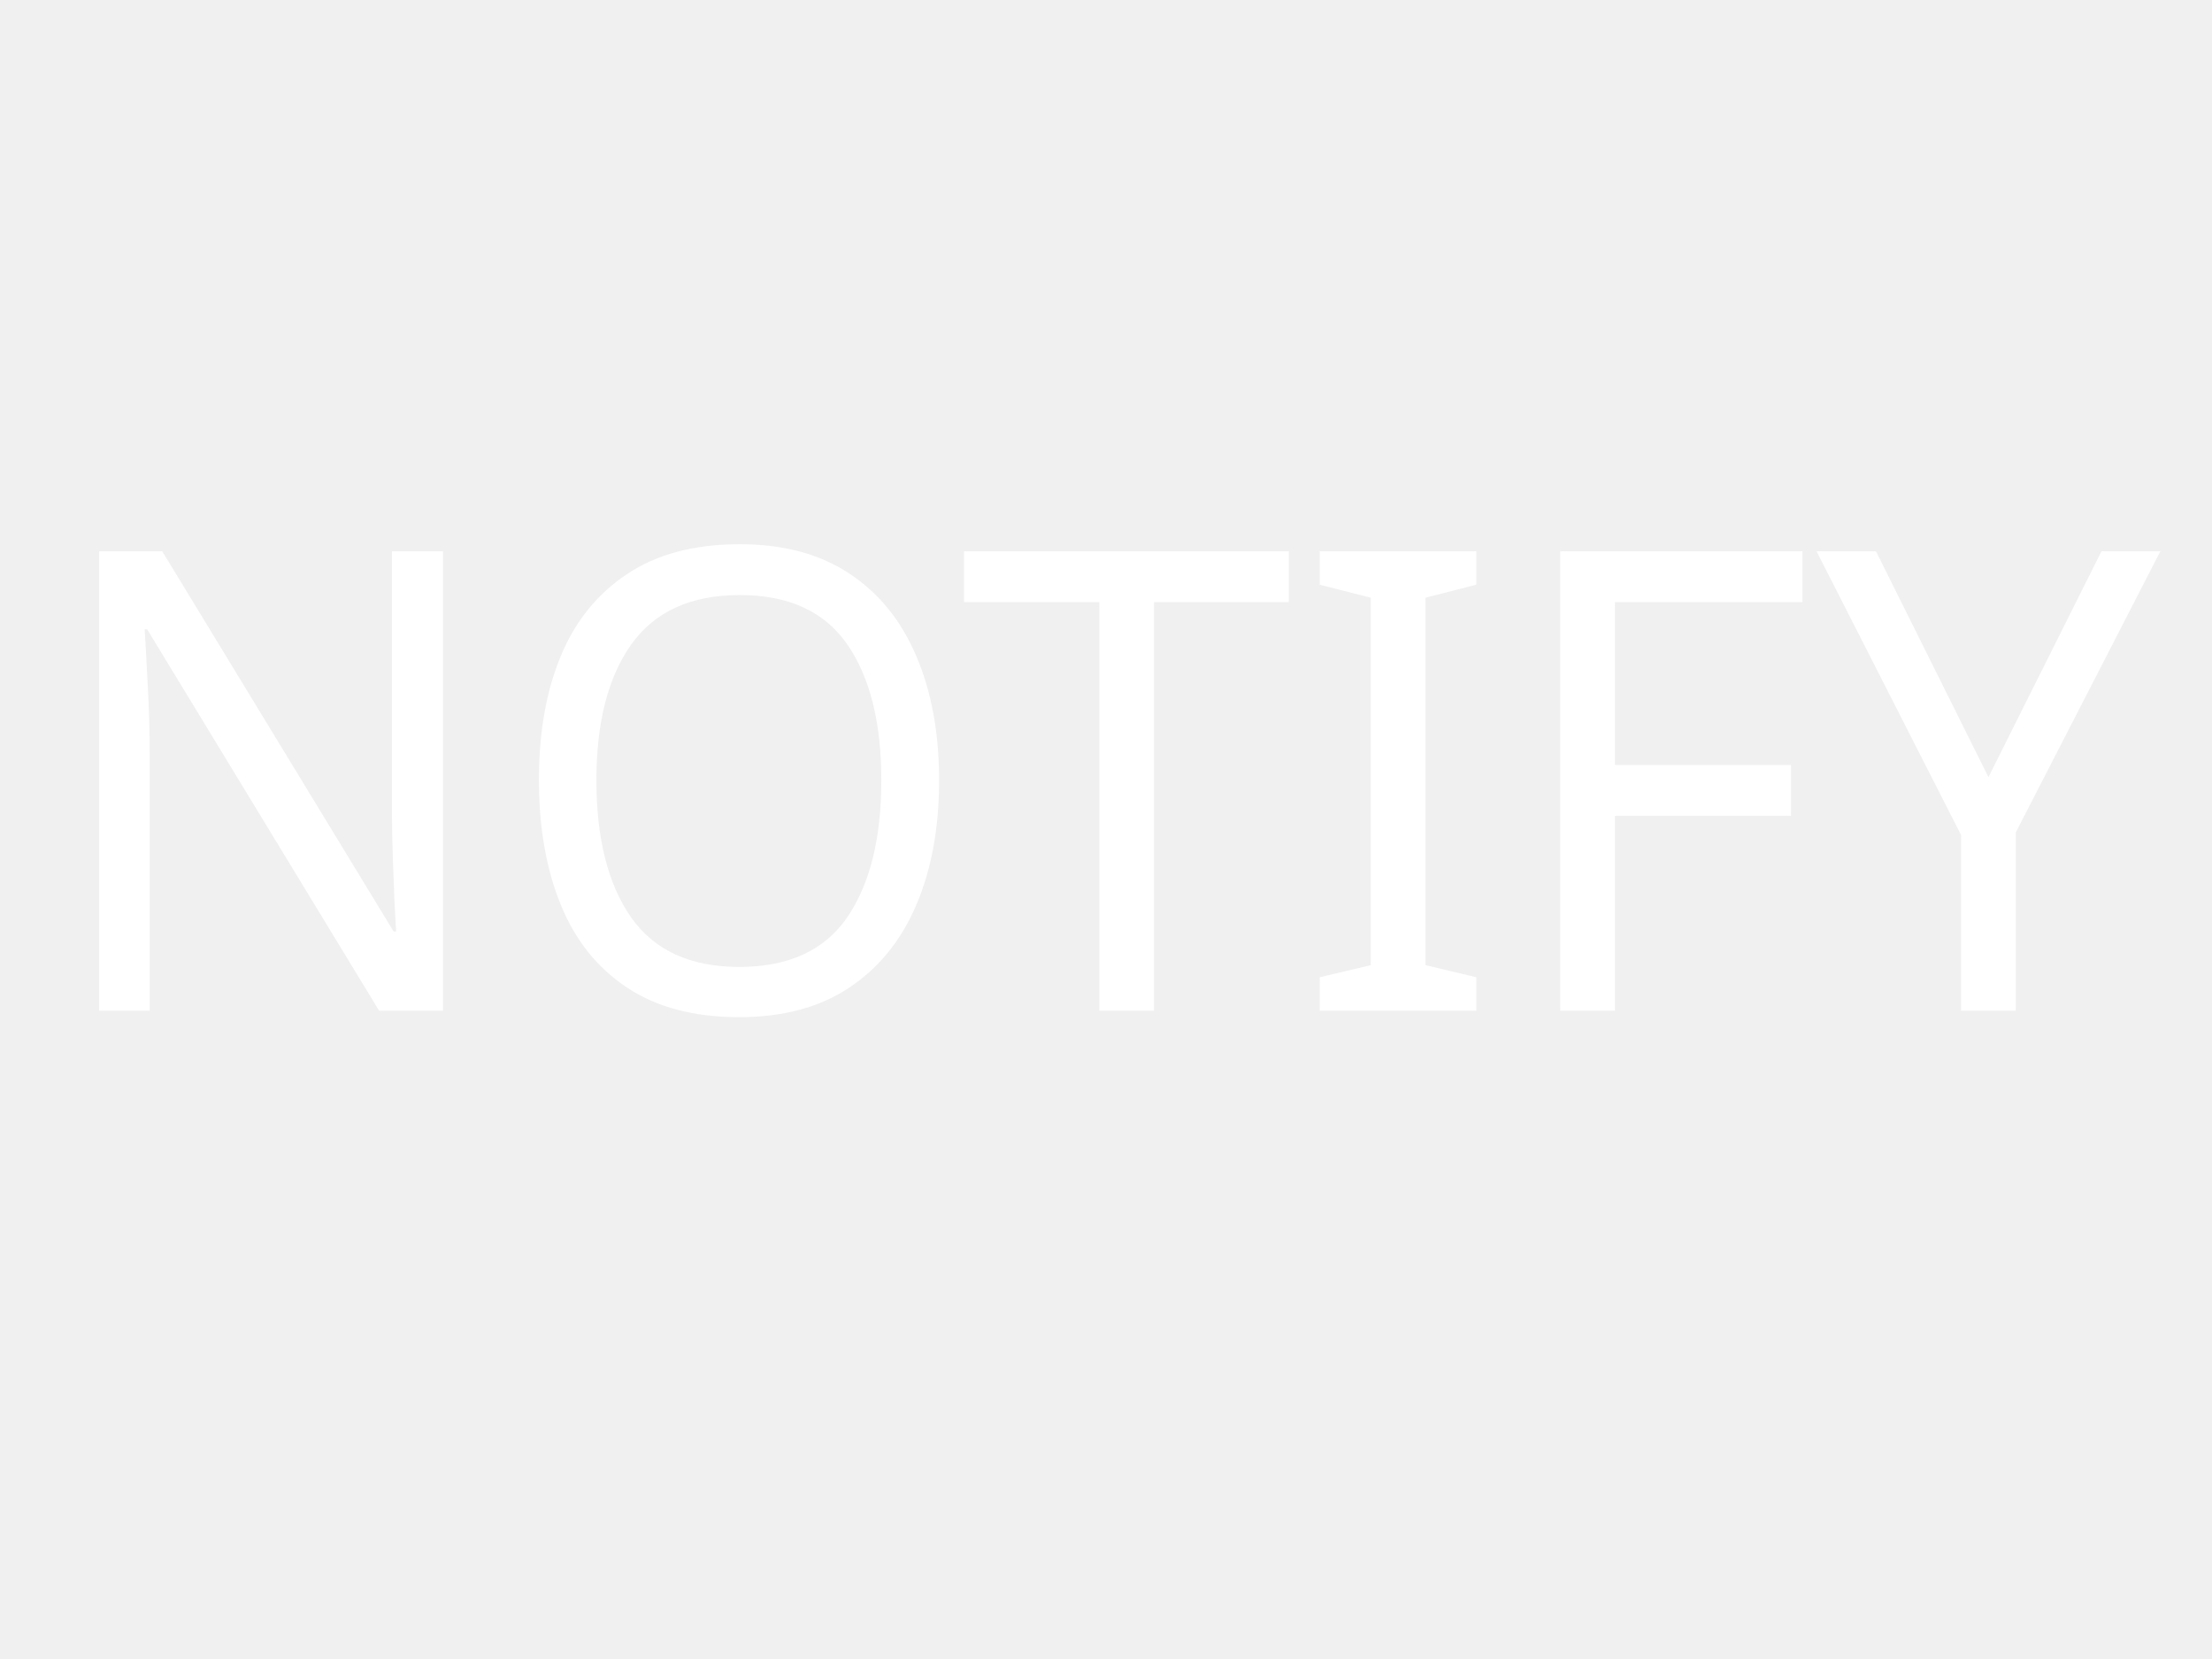
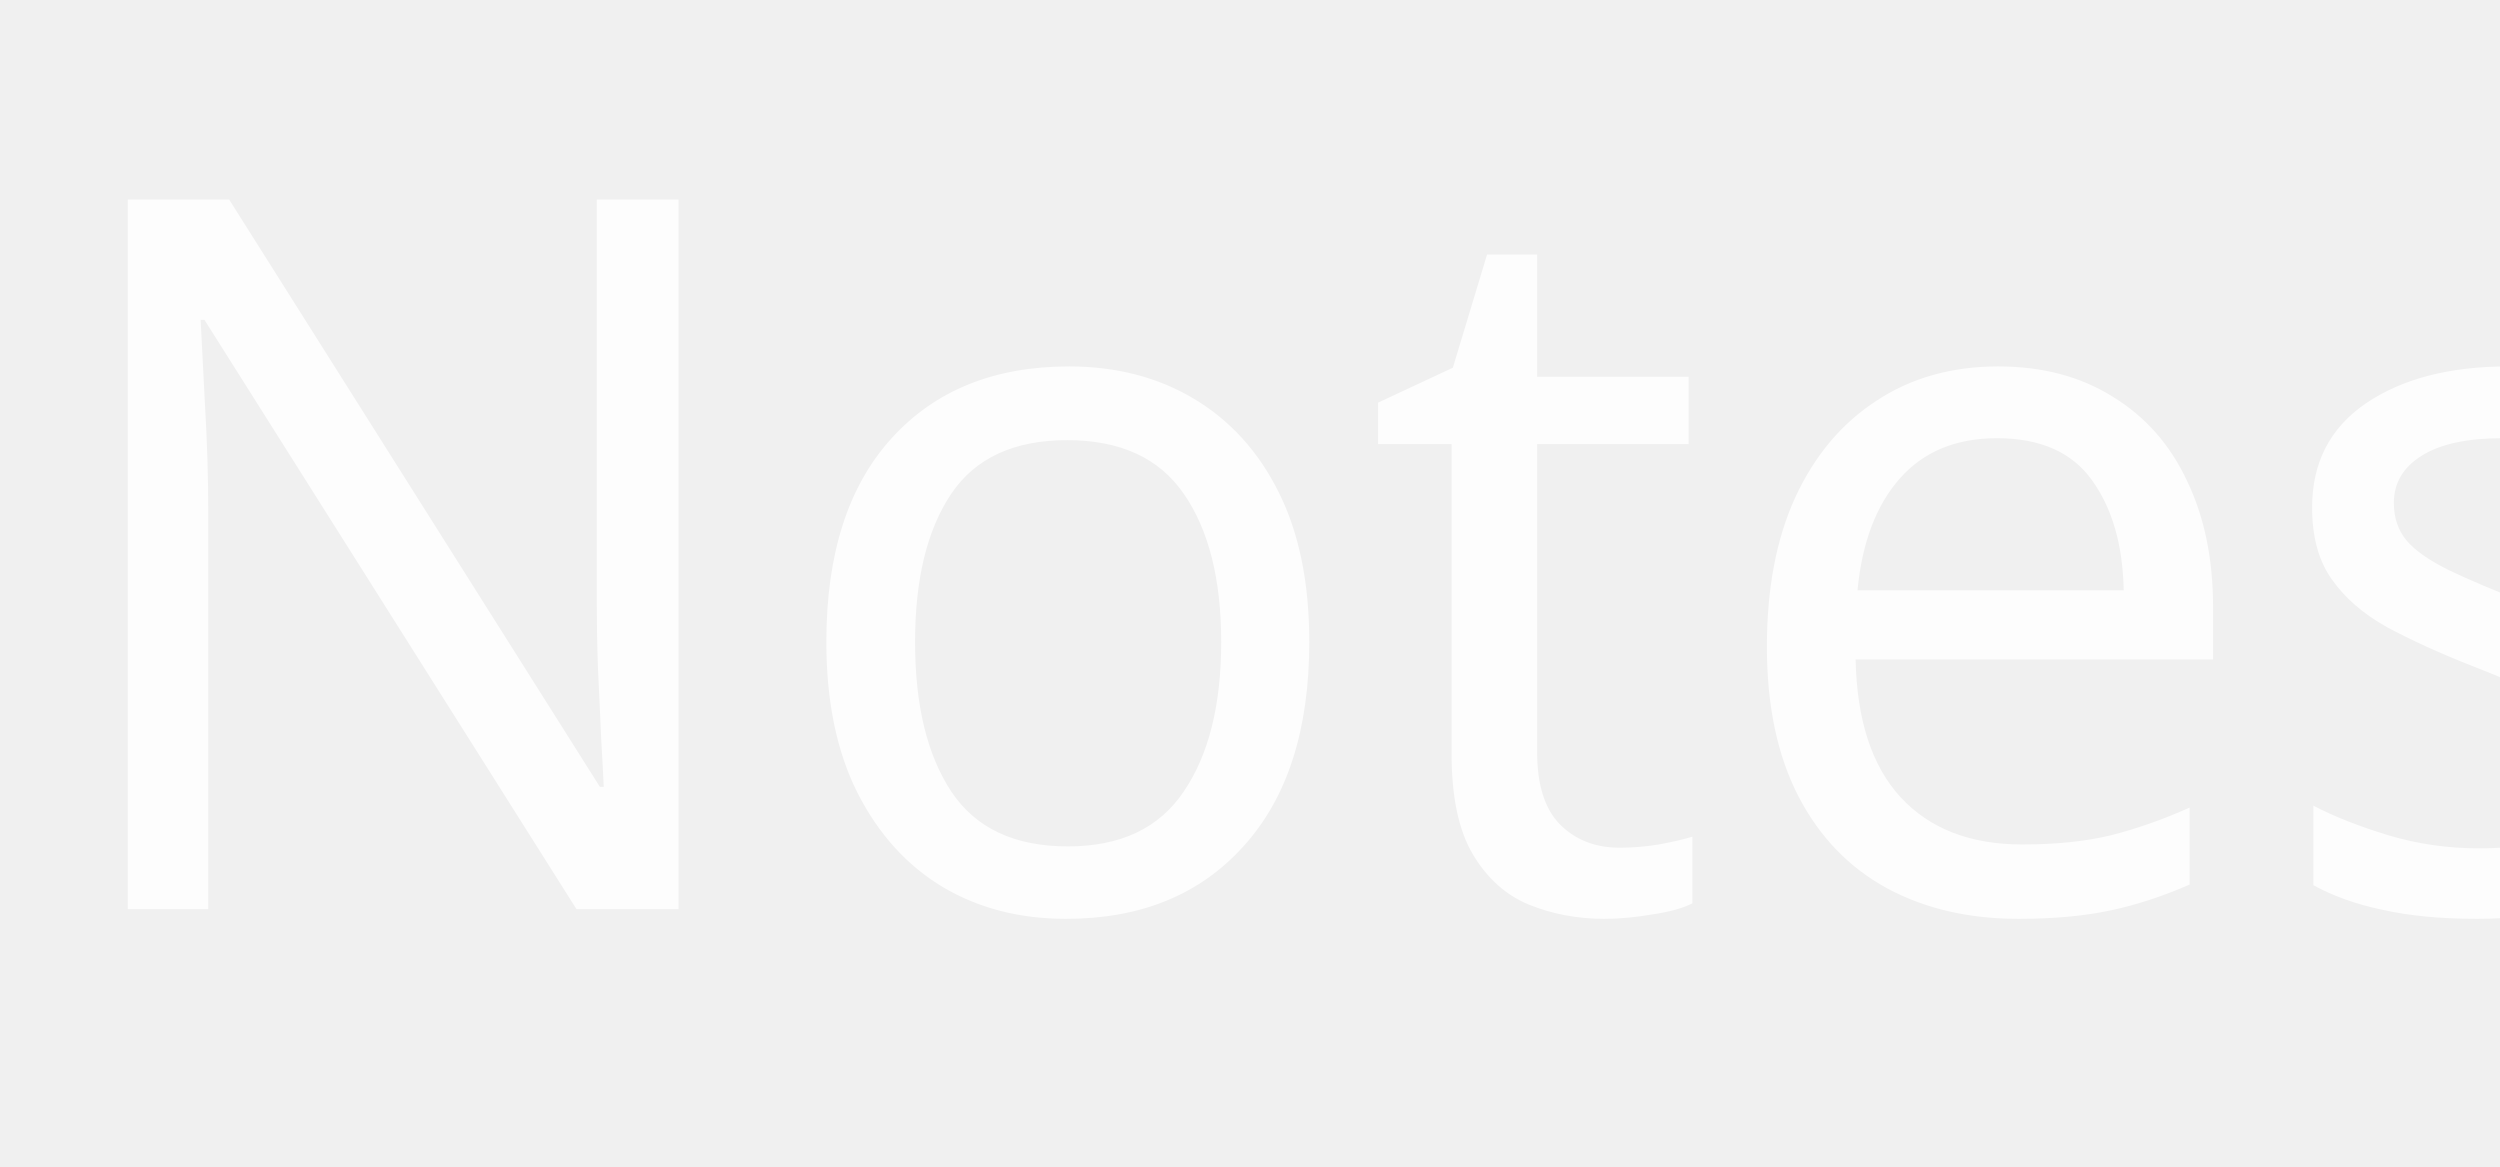
- <svg xmlns="http://www.w3.org/2000/svg" width="640" height="480">
-   <g class="layer">
-     <text fill="#fff" font-family="Sans-serif" font-size="34" font-weight="normal" id="svg_1" stroke="#000000" stroke-width="0" text-anchor="middle" transform="matrix(5.16747 0 0 5.47375 -448.245 -482.802)" x="148.346" xml:space="preserve" y="141.625">NOTIFY</text>
+ <svg xmlns="http://www.w3.org/2000/svg" width="75" height="35">
+   <g>
+     <text transform="matrix(1.21687 0 0 1.24201 -0.307613 -3.55739)" stroke="rgba(255, 255, 255, 0.85)" xml:space="preserve" text-anchor="start" font-family="'Asap'" font-size="24" id="svg_1" y="24.826" x="1.075" stroke-width="0" fill="rgba(255, 255, 255, 0.85)">Notes</text>
  </g>
</svg>
